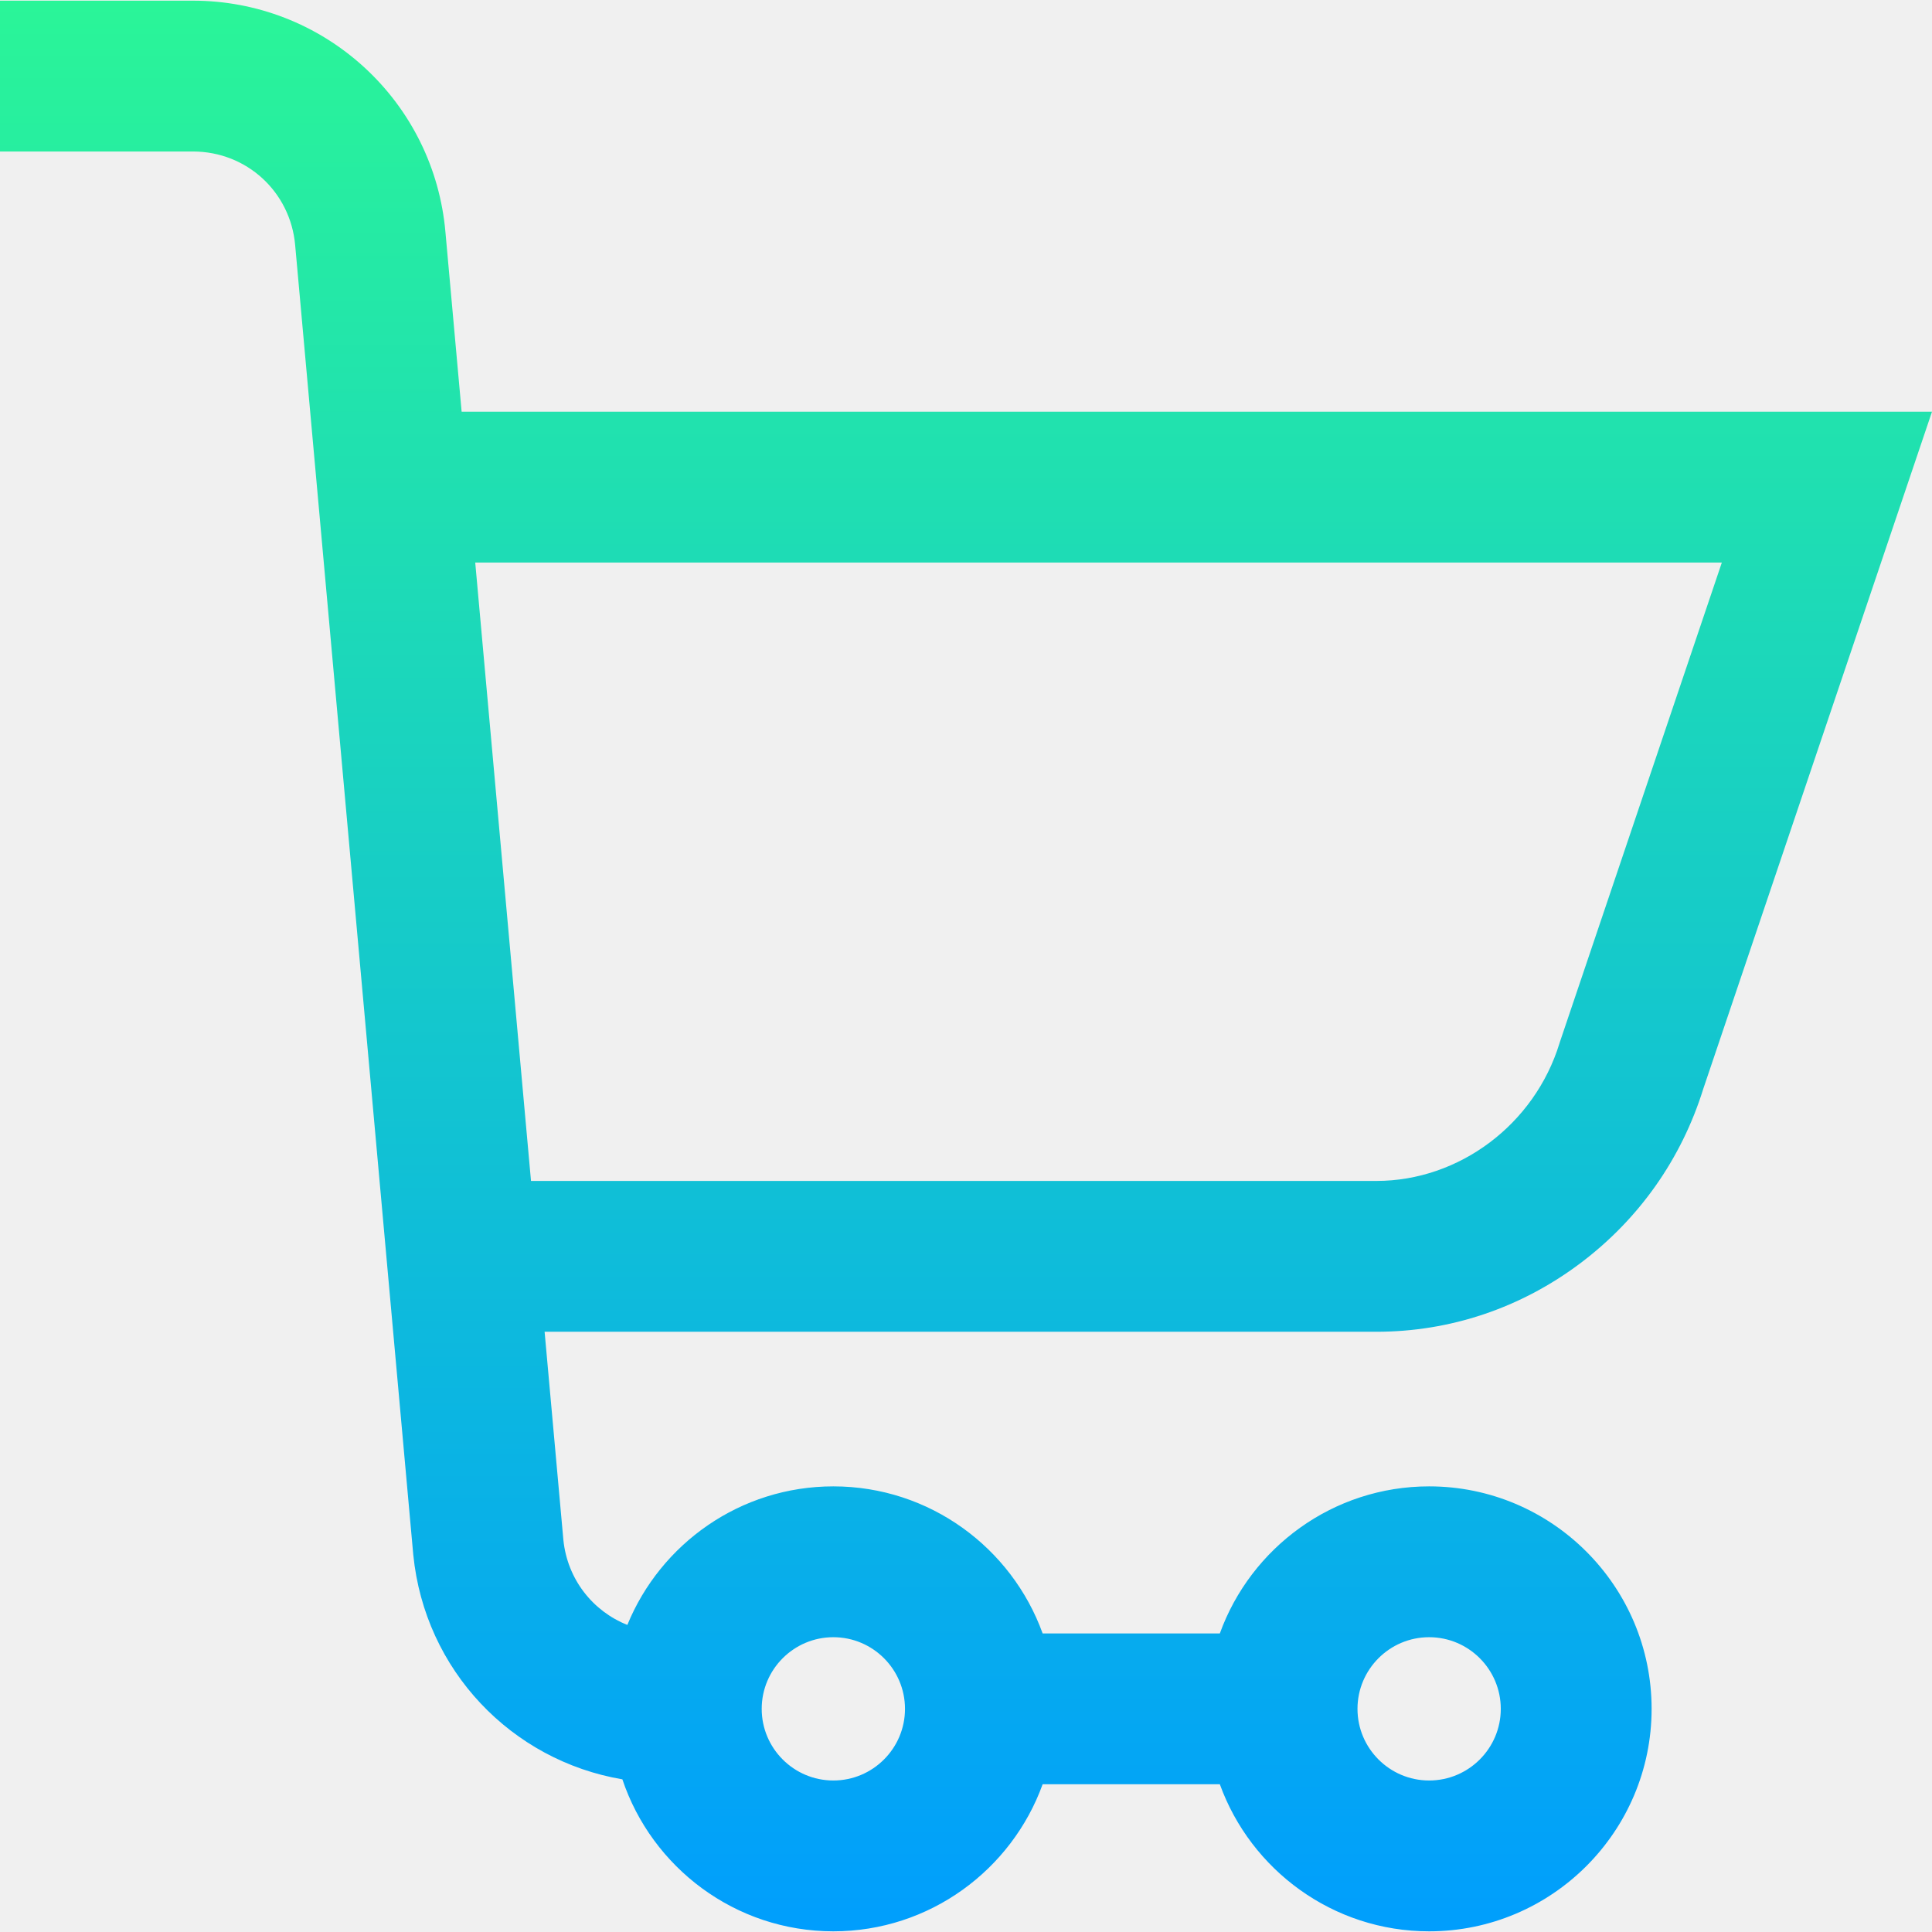
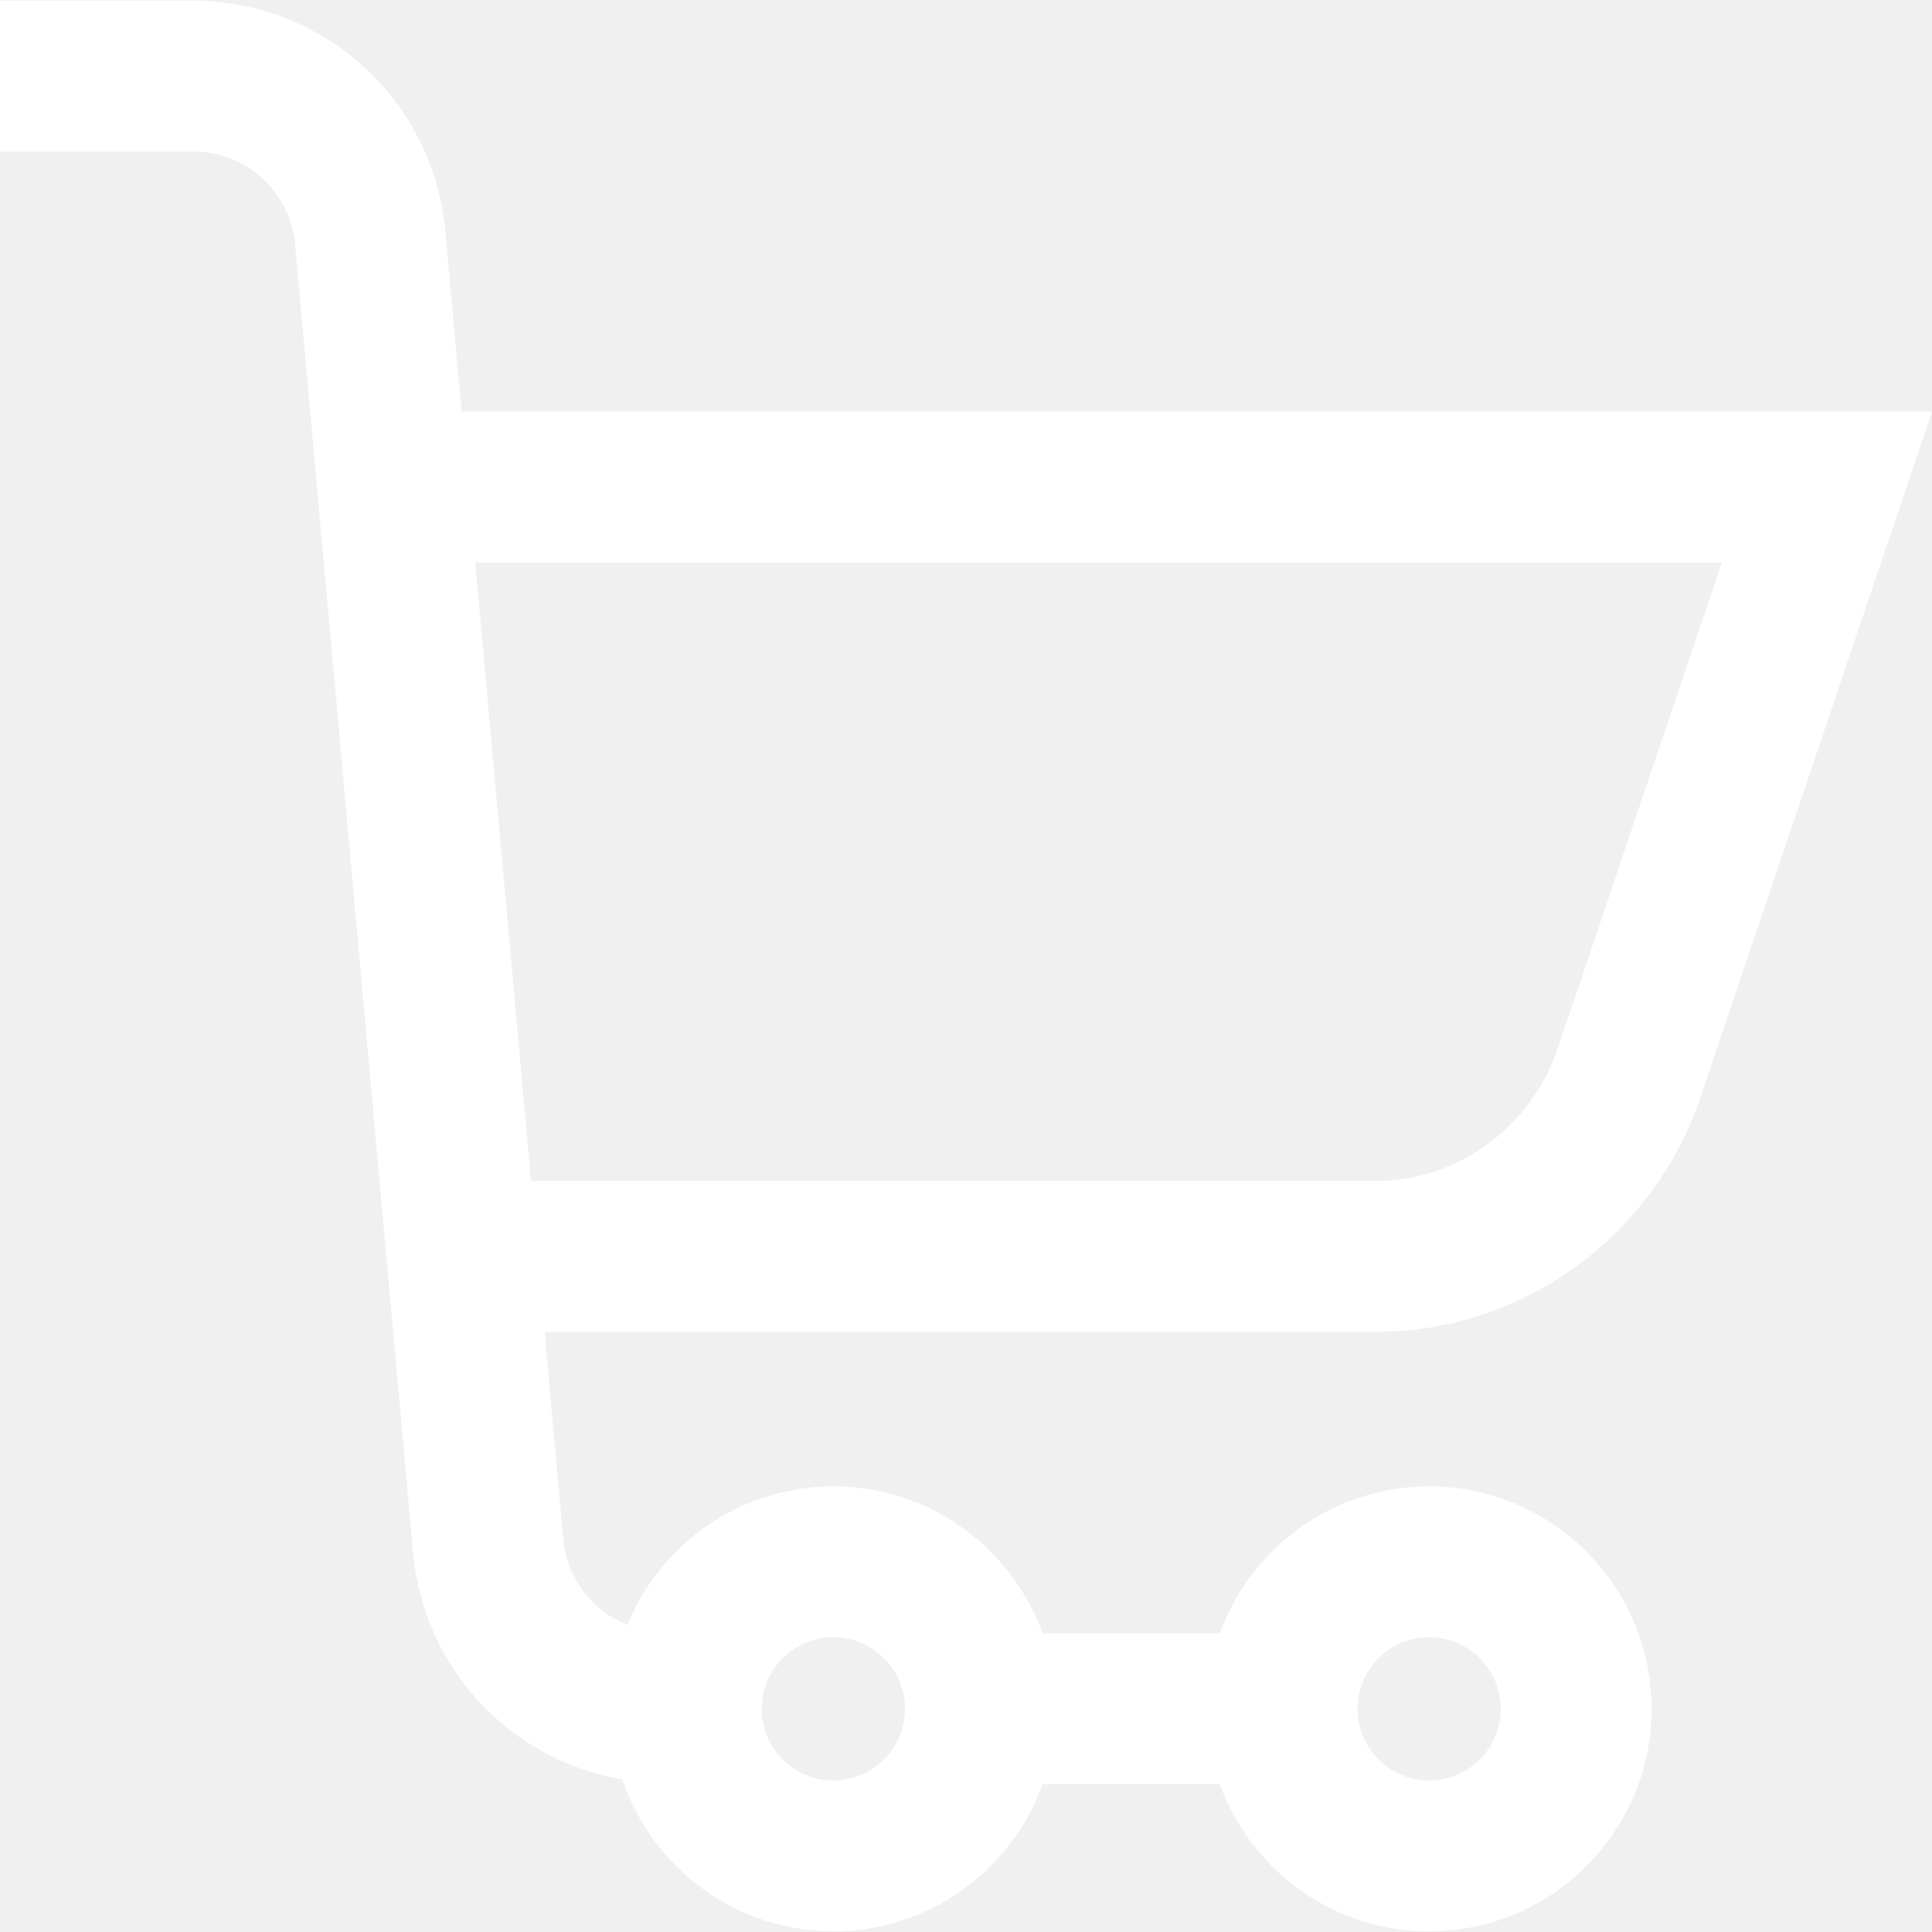
- <svg xmlns="http://www.w3.org/2000/svg" version="1.1" id="Capa_1" x="0px" y="0px" viewBox="0 0 512 512" style="enable-background:new 0 0 512 512;" xml:space="preserve">
-   <linearGradient id="SVGID_1_" gradientUnits="userSpaceOnUse" x1="256.213" y1="513.726" x2="256.213" y2="1.726" gradientTransform="matrix(0.9993 0 0 -0.9993 -0.0341 513.546)">
-     <stop offset="0" style="stop-color:#2AF598" />
-     <stop offset="1" style="stop-color:#009EFD" />
-   </linearGradient>
-   <path style="fill:url(#SVGID_1_);" d="M418.783,334.787c15.559-11.689,26.828-27.669,32.601-46.23L512,109.102H122.337l-4.299-47.67  c-1.479-16.766-9.13-32.261-21.543-43.627C84.081,6.439,67.975,0.178,51.143,0.178H0v39.972h51.143  c14.189,0,25.83,10.659,27.08,24.834l31.281,346.847c0.005,0.062,0.011,0.123,0.017,0.185c3.049,30.622,26.04,54.542,55.415,59.526  c7.833,23.379,29.927,40.279,55.909,40.279c25.497,0,47.26-16.272,55.465-38.973h46.959c8.205,22.701,29.968,38.973,55.465,38.973  c32.51,0,58.959-26.45,58.959-58.959s-26.449-58.959-58.959-58.959c-25.497,0-47.26,16.272-55.465,38.973h-46.959  c-8.205-22.701-29.968-38.973-55.465-38.973c-24.644,0-45.792,15.203-54.59,36.718c-9.159-3.636-15.886-12.105-16.95-22.484  l-4.979-55.206h220.418C384.294,352.932,402.98,346.658,418.783,334.787z M378.736,433.876c10.47,0,18.987,8.517,18.987,18.987  c0,10.47-8.517,18.987-18.987,18.987c-10.47,0-18.987-8.517-18.987-18.987C359.749,442.393,368.266,433.876,378.736,433.876z   M220.846,433.876c10.47,0,18.987,8.517,18.987,18.987c0,10.47-8.517,18.987-18.987,18.987c-10.47,0-18.987-8.517-18.987-18.987  C201.859,442.393,210.376,433.876,220.846,433.876z M125.941,149.075h330.366l-42.875,126.932l-0.167,0.519  c-6.6,21.453-26.553,36.436-48.519,36.436H140.722L125.941,149.075z" />
+ <svg xmlns="http://www.w3.org/2000/svg" version="1.1" id="Capa_1" x="0px" y="0px" viewBox="0 0 512 512" xml:space="preserve">
+   <path fill="white" d="M418.783,334.787c15.559-11.689,26.828-27.669,32.601-46.23L512,109.102H122.337l-4.299-47.67  c-1.479-16.766-9.13-32.261-21.543-43.627C84.081,6.439,67.975,0.178,51.143,0.178H0v39.972h51.143  c14.189,0,25.83,10.659,27.08,24.834l31.281,346.847c0.005,0.062,0.011,0.123,0.017,0.185c3.049,30.622,26.04,54.542,55.415,59.526  c7.833,23.379,29.927,40.279,55.909,40.279c25.497,0,47.26-16.272,55.465-38.973h46.959c8.205,22.701,29.968,38.973,55.465,38.973  c32.51,0,58.959-26.45,58.959-58.959s-26.449-58.959-58.959-58.959c-25.497,0-47.26,16.272-55.465,38.973h-46.959  c-8.205-22.701-29.968-38.973-55.465-38.973c-24.644,0-45.792,15.203-54.59,36.718c-9.159-3.636-15.886-12.105-16.95-22.484  l-4.979-55.206h220.418C384.294,352.932,402.98,346.658,418.783,334.787z M378.736,433.876c10.47,0,18.987,8.517,18.987,18.987  c0,10.47-8.517,18.987-18.987,18.987c-10.47,0-18.987-8.517-18.987-18.987C359.749,442.393,368.266,433.876,378.736,433.876z   M220.846,433.876c10.47,0,18.987,8.517,18.987,18.987c0,10.47-8.517,18.987-18.987,18.987c-10.47,0-18.987-8.517-18.987-18.987  C201.859,442.393,210.376,433.876,220.846,433.876z M125.941,149.075h330.366l-42.875,126.932l-0.167,0.519  c-6.6,21.453-26.553,36.436-48.519,36.436H140.722L125.941,149.075z" />
  <g>
</g>
  <g>
</g>
  <g>
</g>
  <g>
</g>
  <g>
</g>
  <g>
</g>
  <g>
</g>
  <g>
</g>
  <g>
</g>
  <g>
</g>
  <g>
</g>
  <g>
</g>
  <g>
</g>
  <g>
</g>
  <g>
</g>
</svg>
